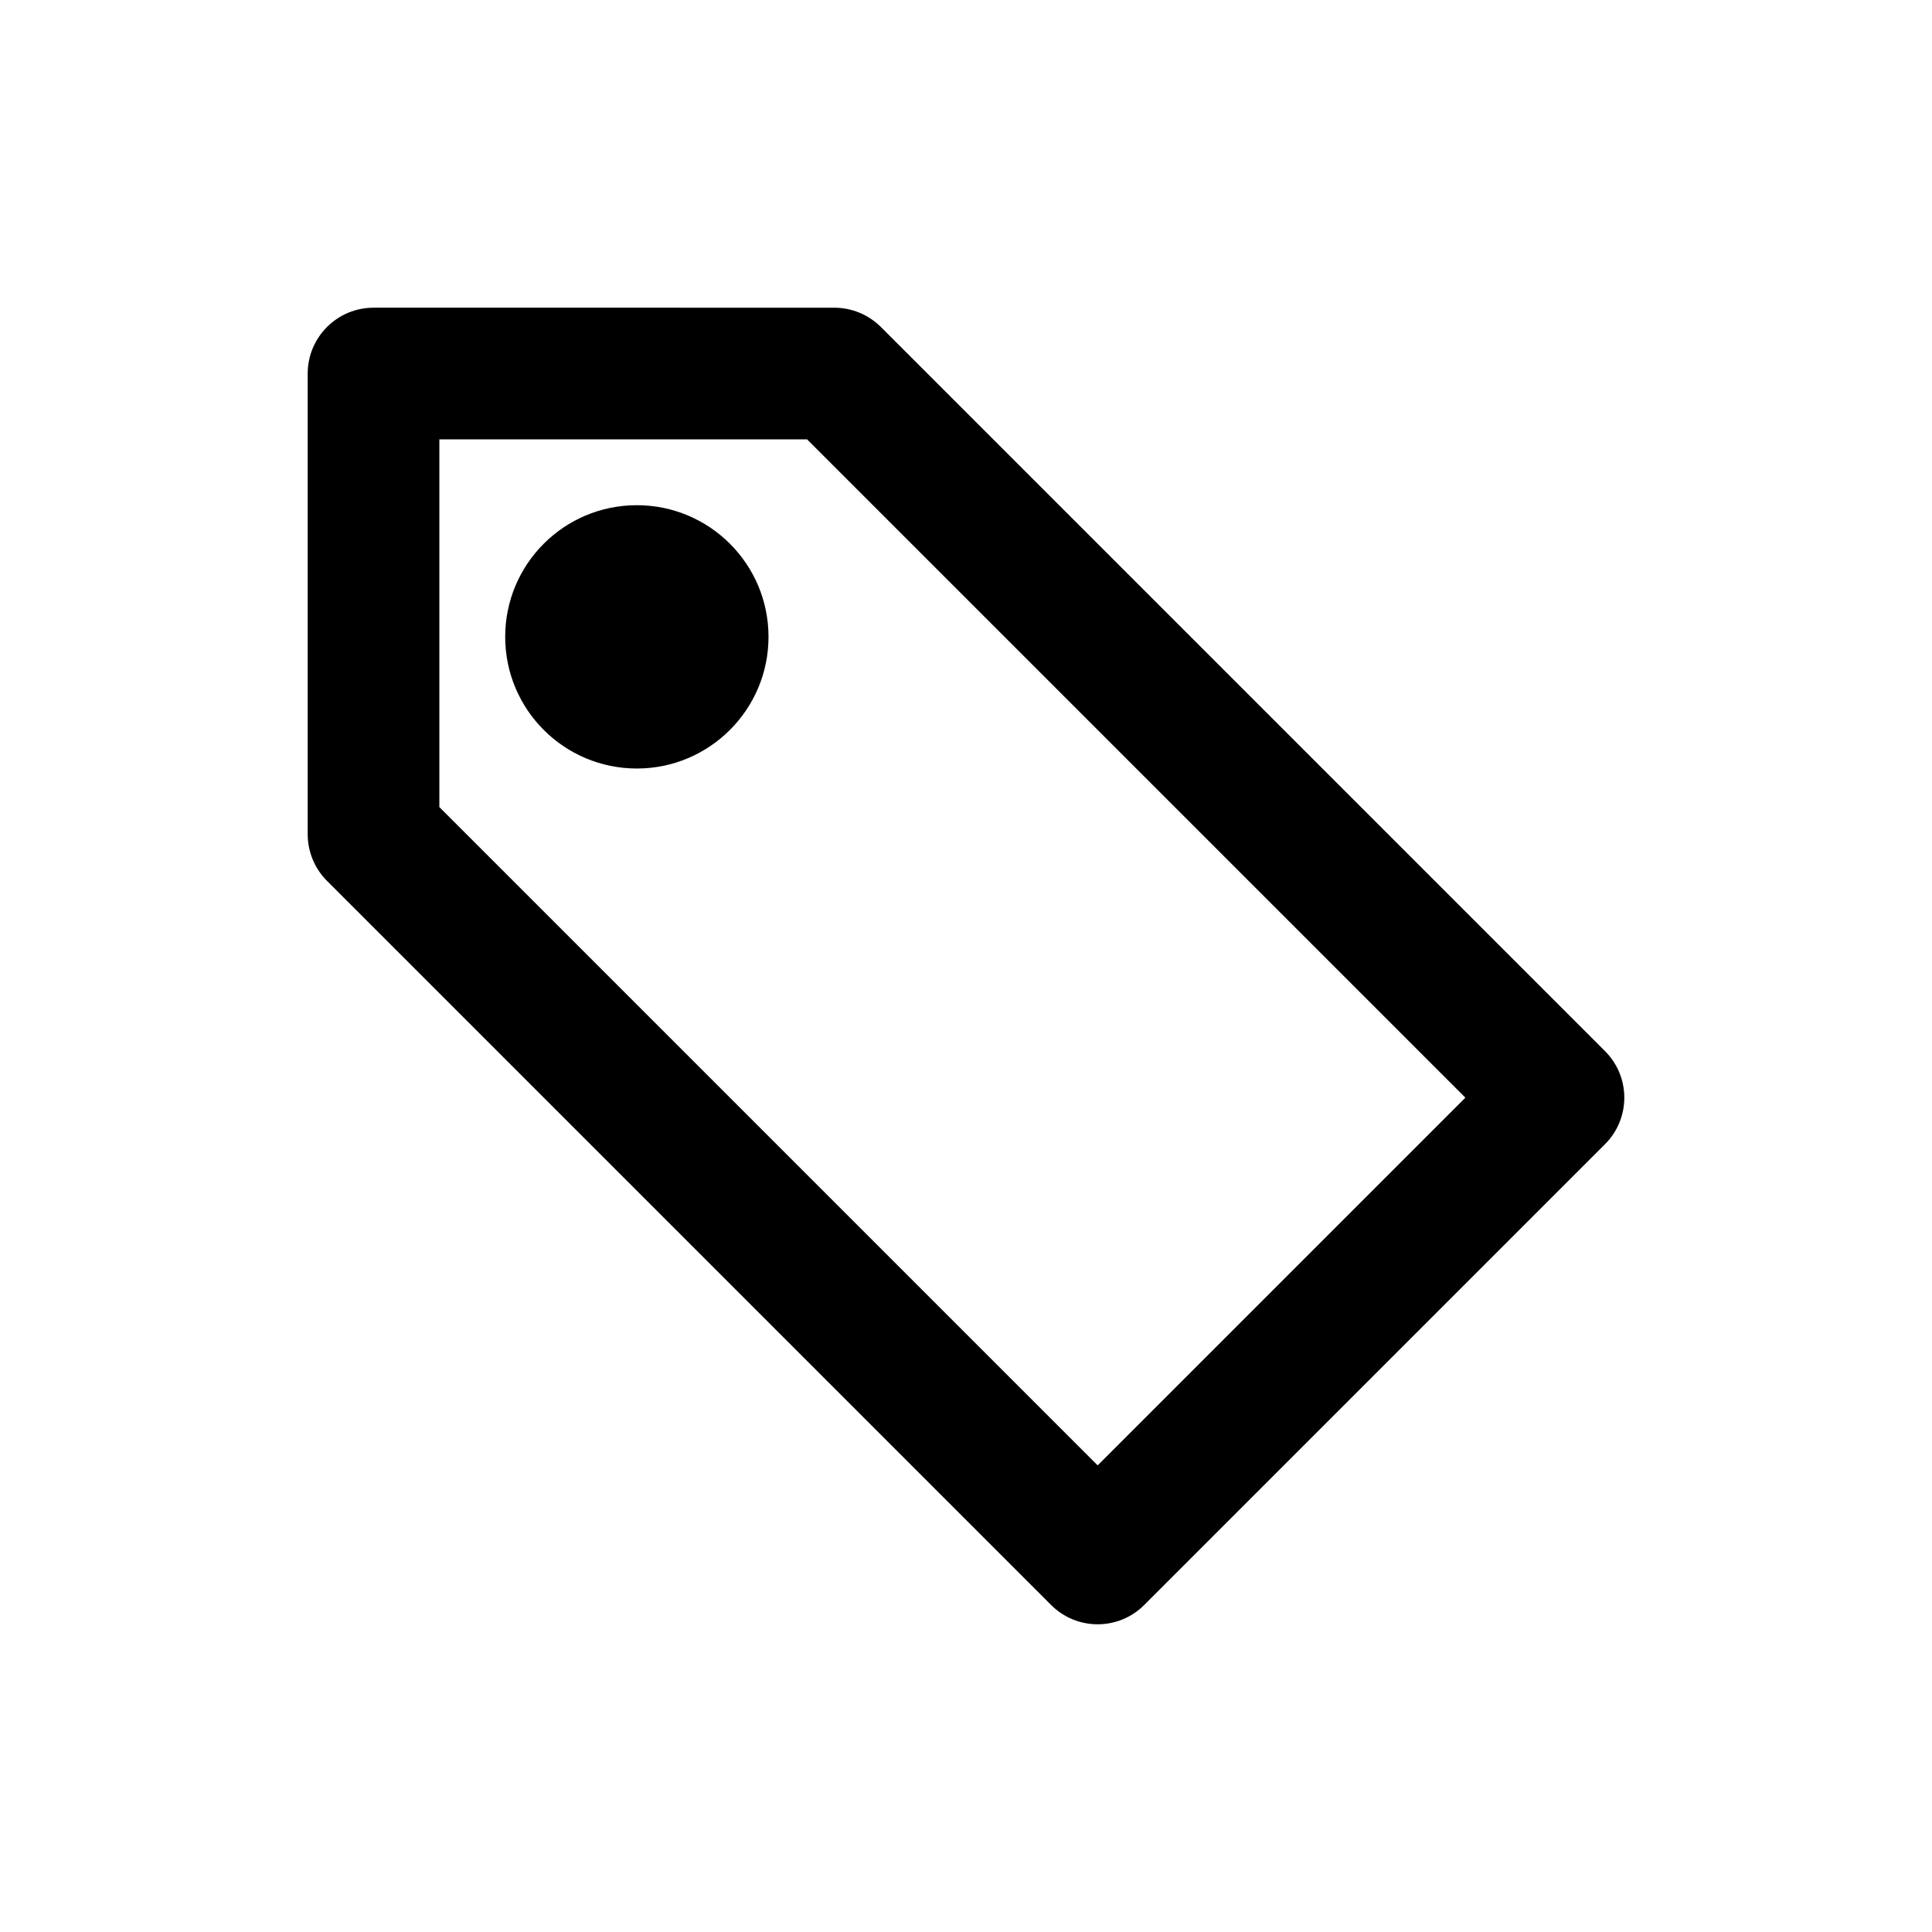
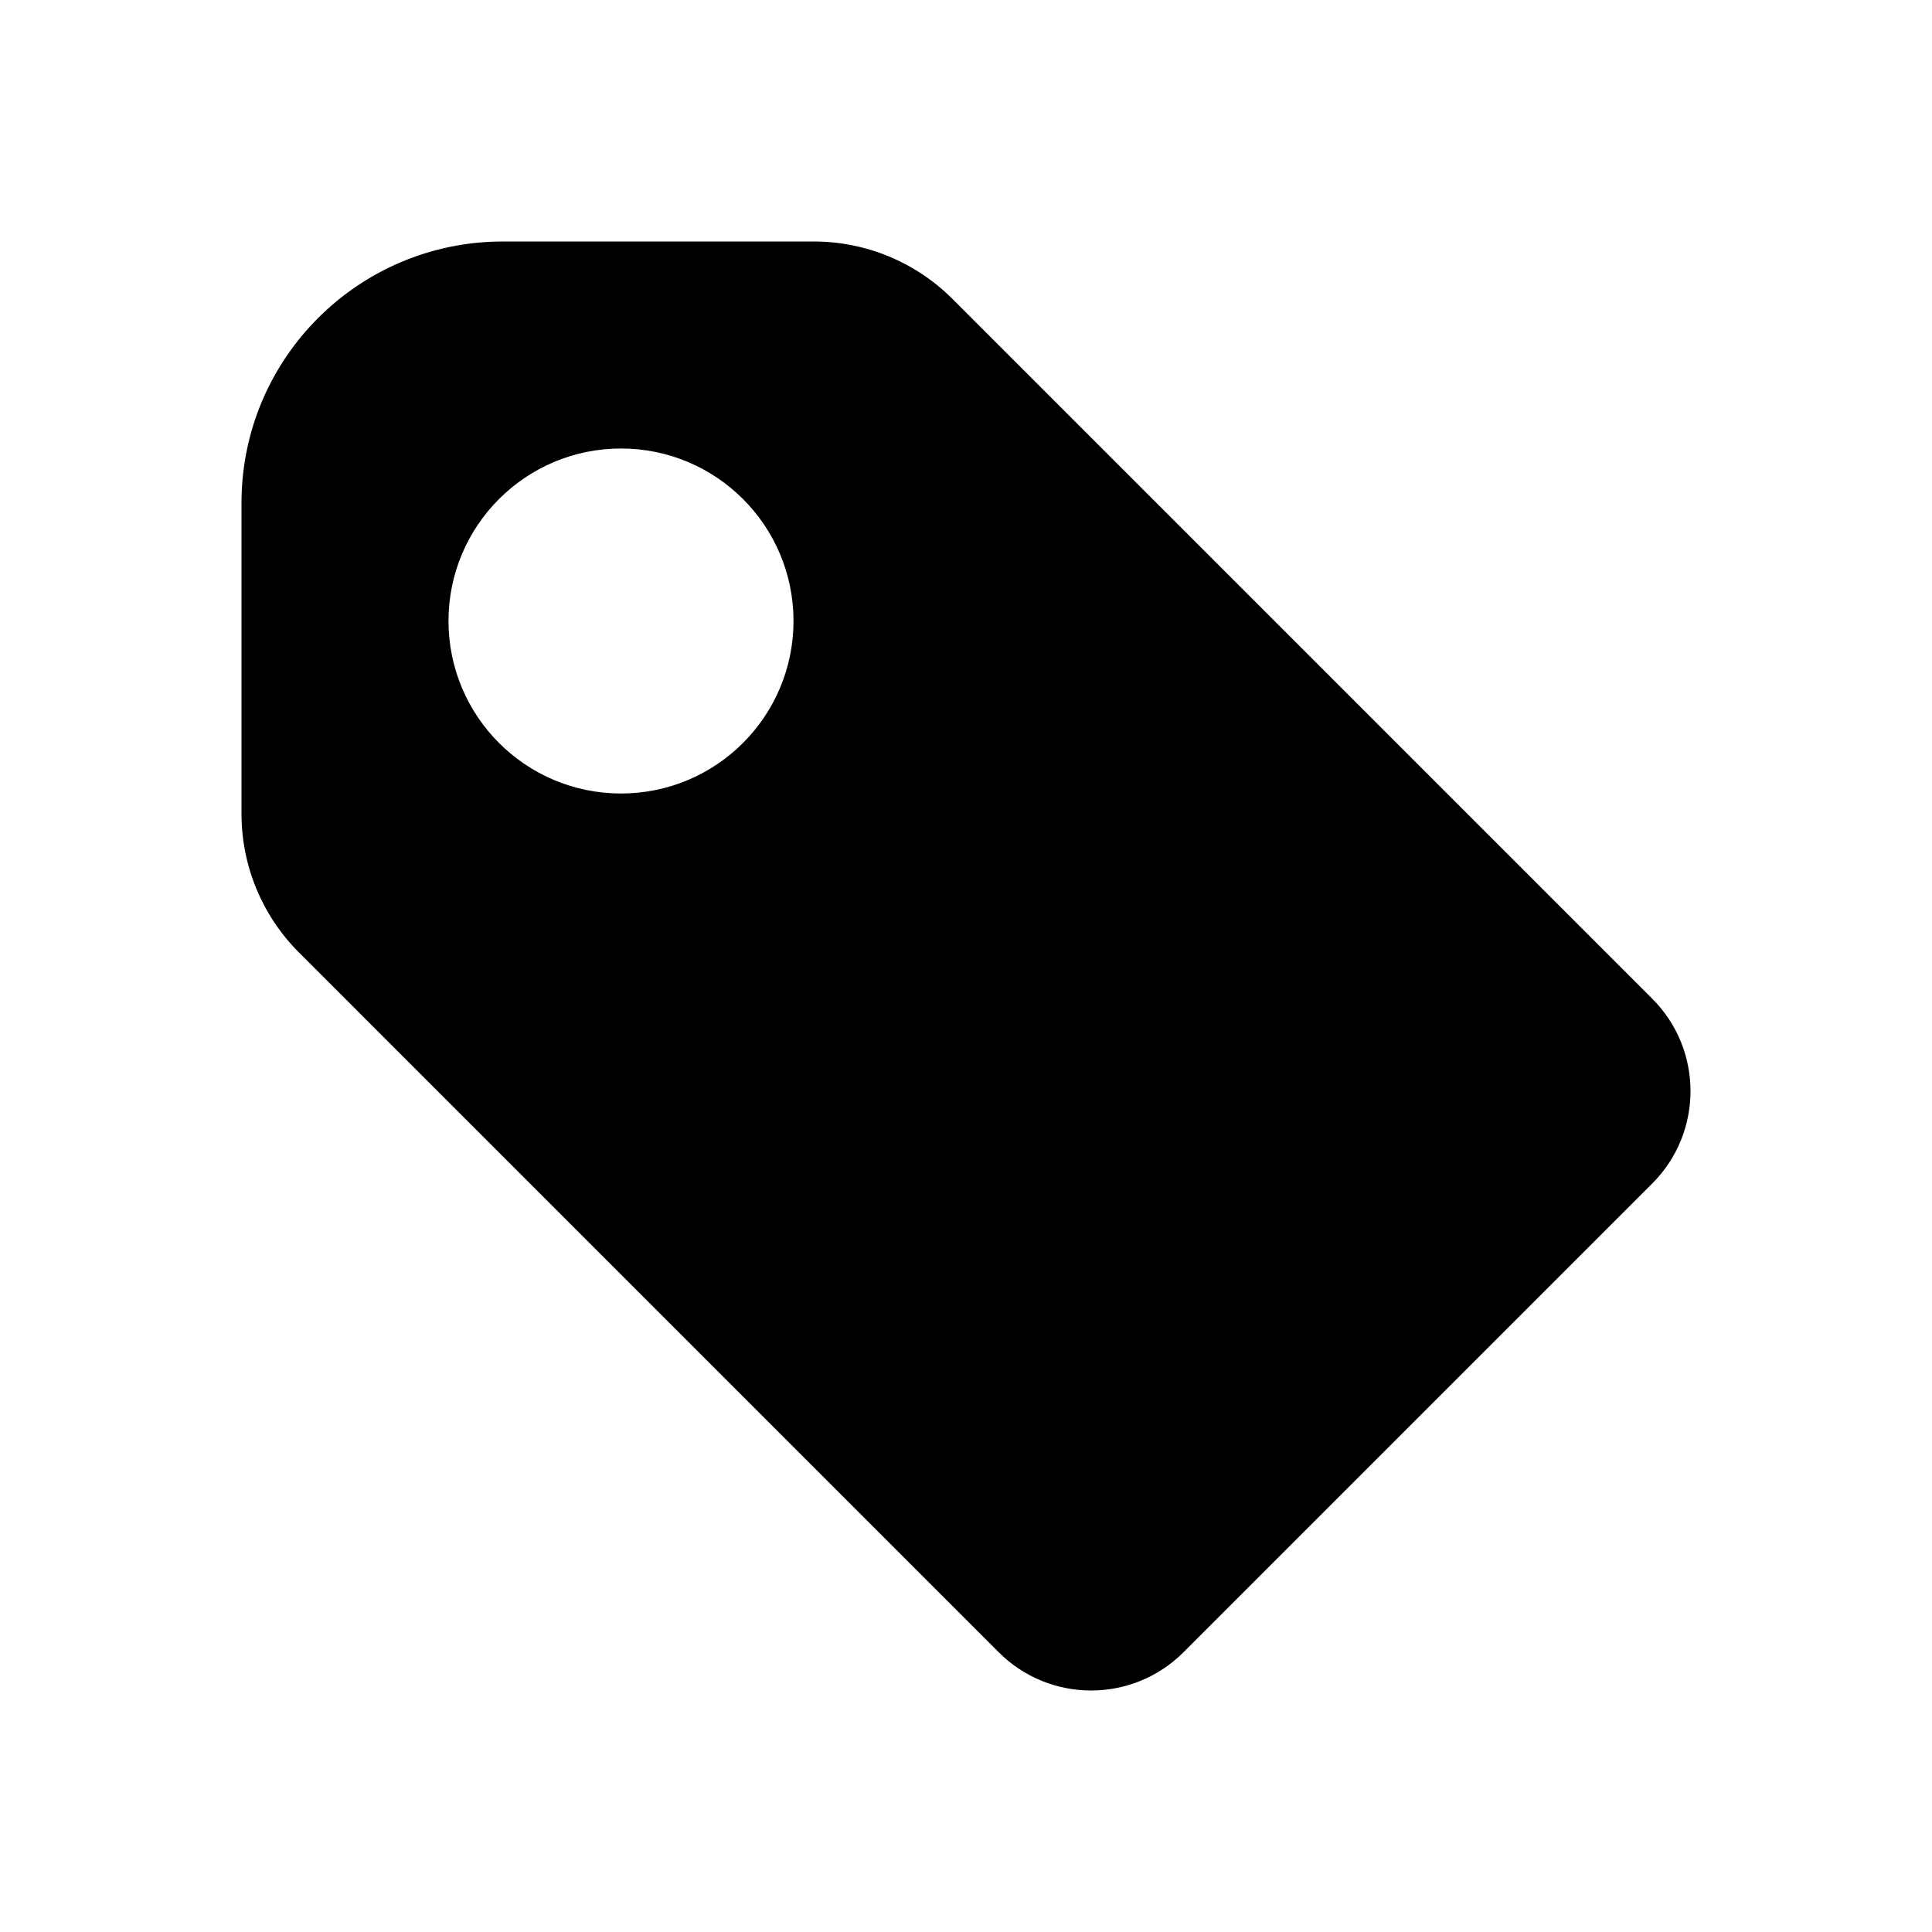
<svg xmlns="http://www.w3.org/2000/svg" height="642" viewBox="0 0 642 642" width="642">
-   <path d="m277.25 102.25c5.797 0 11.353 2.319 15.466 6.409l240.625 240.625c8.553 8.553 8.553 22.378 0 30.931l-153.125 153.125c-4.266 4.266-9.866 6.409-15.466 6.409s-11.2-2.144-15.466-6.409l-240.625-240.625c-4.091-4.091-6.409-9.669-6.409-15.466v-153.125c0-12.075 9.8-21.875 21.875-21.875zm-9.056 43.75h-122.194v122.194l218.75 218.75 122.194-122.194zm-56.569 21.877c24.15 0 43.75 19.578 43.75 43.75 0 24.128-19.6 43.75-43.75 43.75-24.194 0-43.75-19.622-43.75-43.75 0-24.172 19.556-43.75 43.75-43.75z" fill-rule="evenodd" />
+   <path d="m270.434 80.25c17.279 0 33.852 6.864 46.068 19.082l232.528 232.527c16.96 16.963 16.96 44.463 0 61.423l-155.747 155.747c-16.96 16.96-44.461 16.96-61.423 0l-232.527-232.528c-12.218-12.216-19.082-28.789-19.082-46.068v-103.315c0-47.976 38.892-86.868 86.868-86.868zm-64.076 68.786c-31.658 0-57.321 25.664-57.321 57.321 0 31.658 25.664 57.321 57.321 57.321 31.658 0 57.321-25.664 57.321-57.321 0-31.658-25.664-57.321-57.321-57.321z" fill-rule="evenodd" />
</svg>
